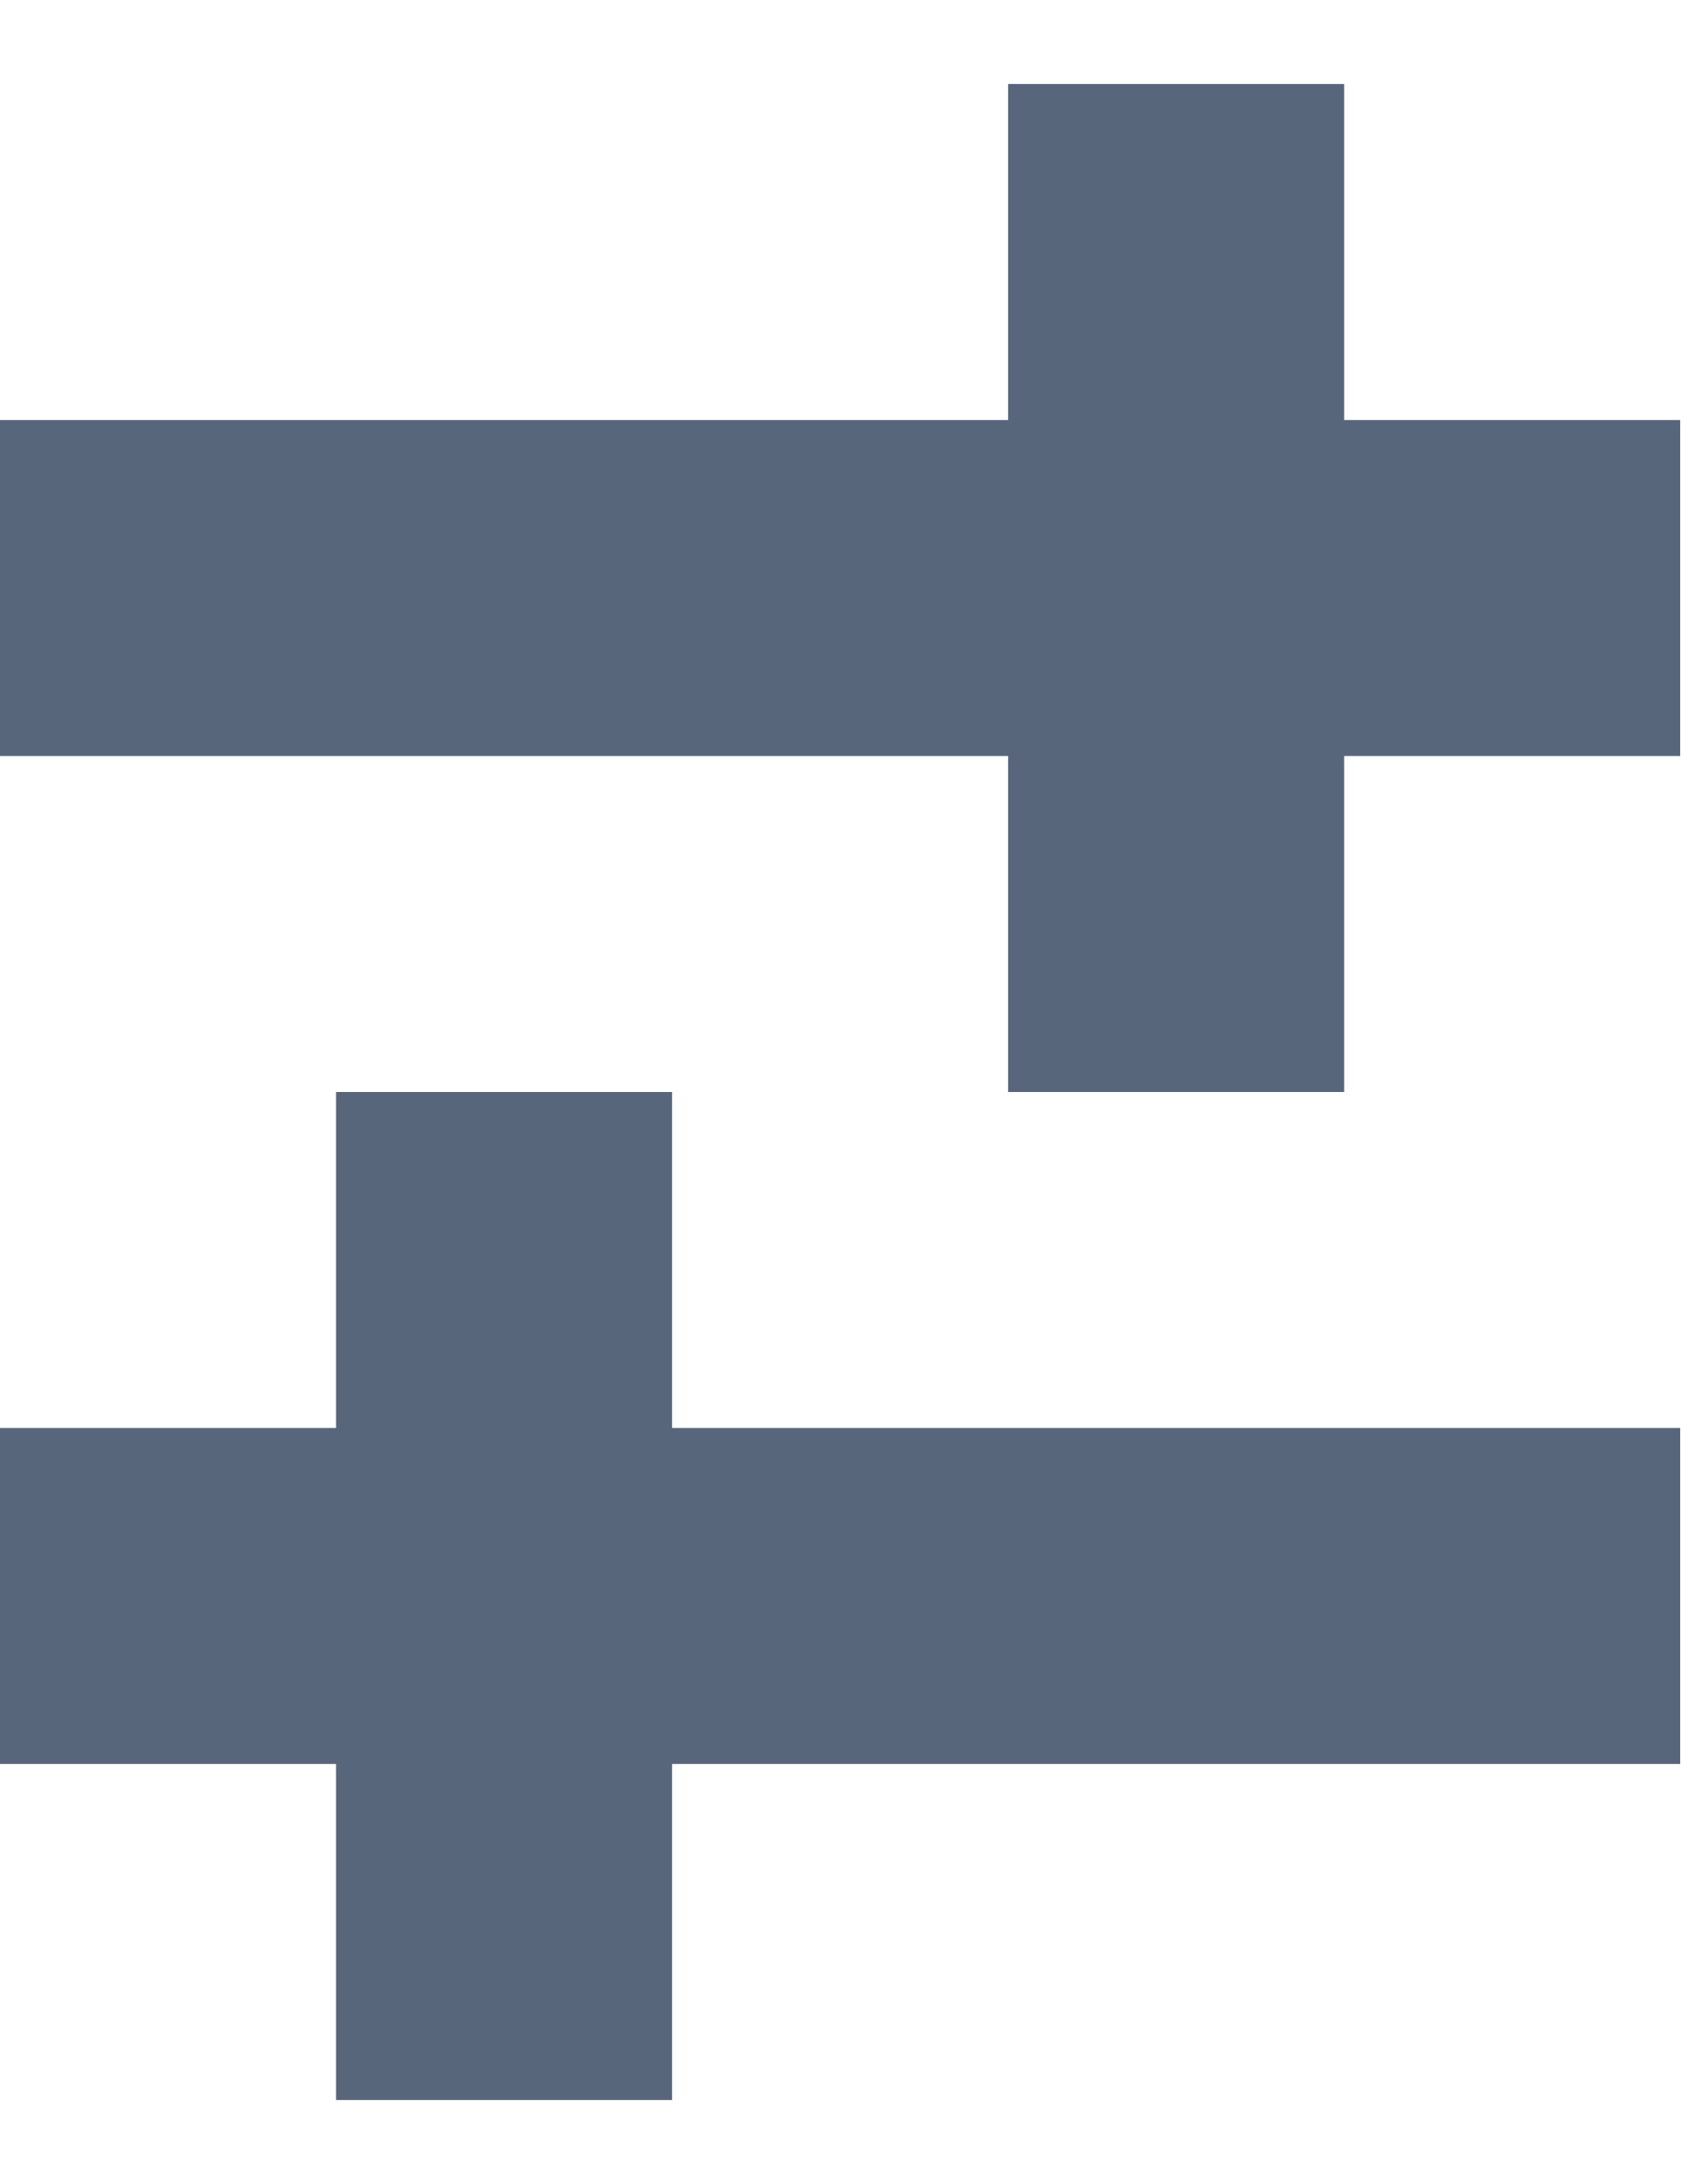
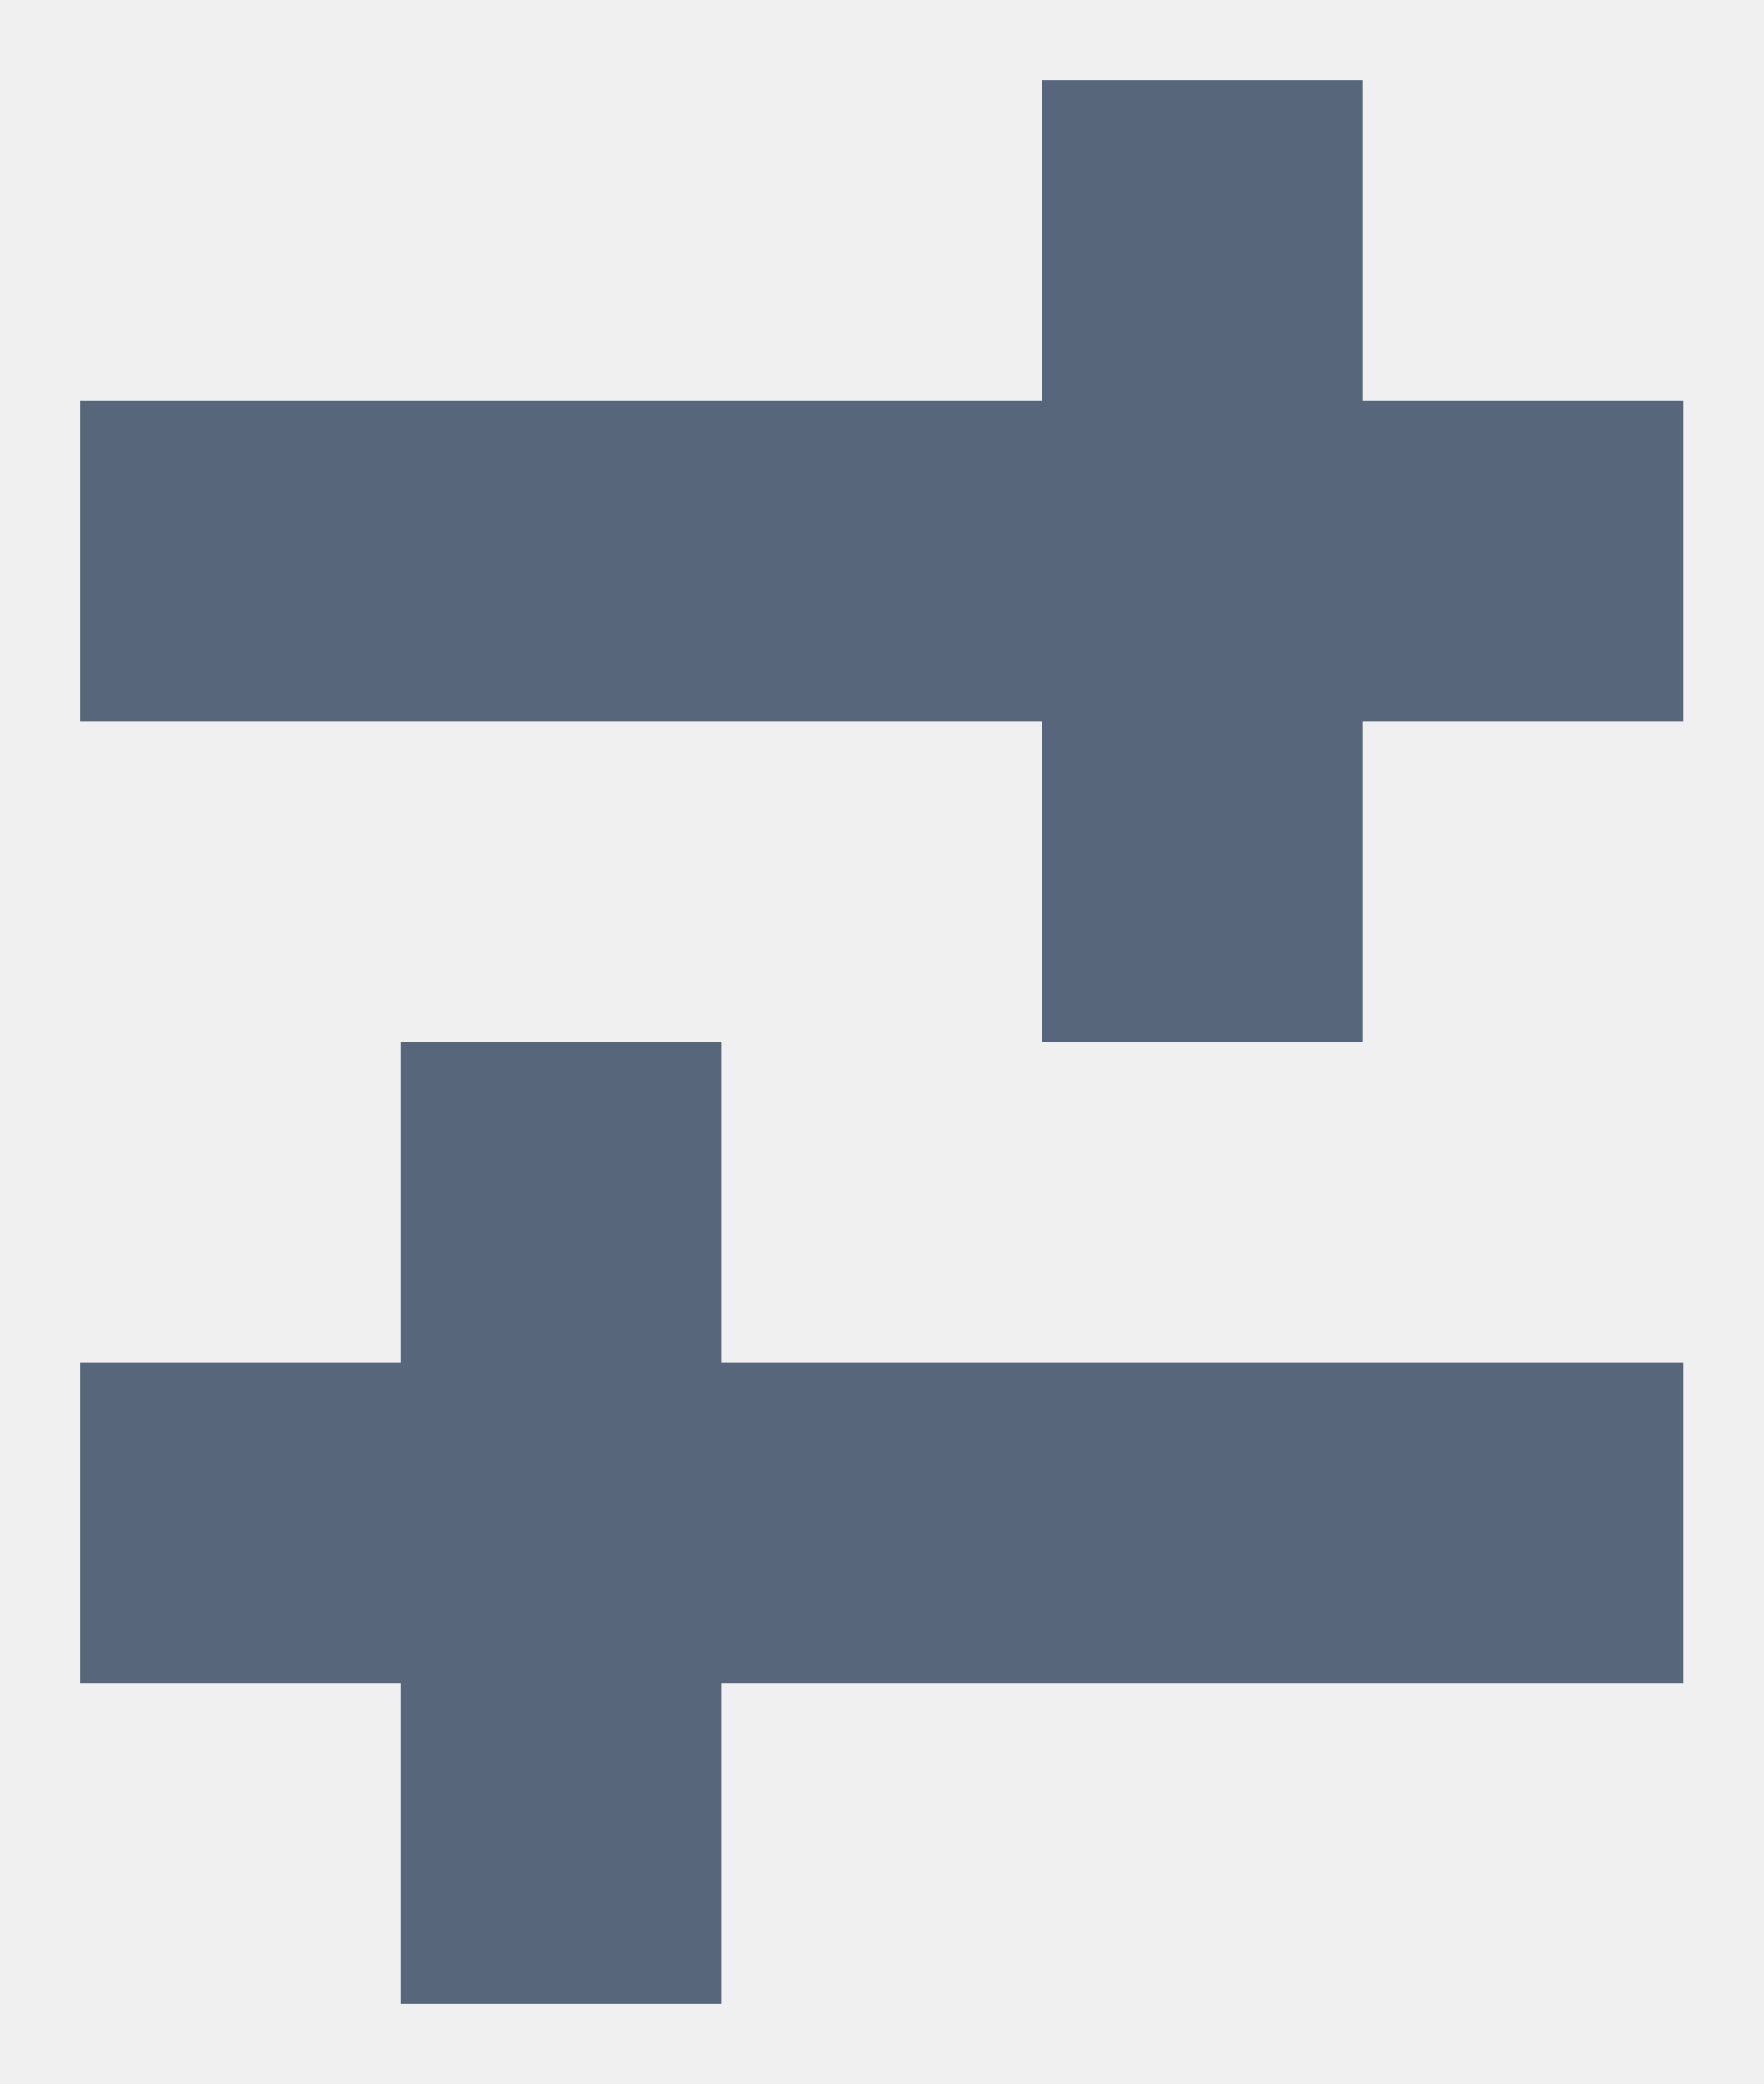
- <svg xmlns="http://www.w3.org/2000/svg" width="10" height="13" viewBox="0 0 10 13" fill="none">
-   <rect width="10" height="13" fill="#1E1E1E" />
-   <g id="iPhone SE - slider 01">
-     <g clip-path="url(#clip0_0_1)">
-       <rect x="-24" y="-701" width="320" height="3515" rx="16" fill="white" />
-       <g id="Main">
-         <g id="Controls">
-           <g id="Top">
-             <g id="Page title">
-               <g id="Filters">
-                 <path id="Vector" d="M10 2.5V4.5H8V6.5H6V4.5H0V2.5H6V0.5H8V2.5H10ZM4 6.5H2V8.5H0V10.5H2V12.5H4V10.5H10V8.5H4V6.5Z" fill="#57667B" />
-               </g>
-             </g>
-           </g>
-         </g>
-       </g>
-     </g>
-   </g>
-   <defs>
-     <clipPath id="clip0_0_1">
-       <rect x="-24" y="-701" width="320" height="3515" rx="16" fill="white" />
-     </clipPath>
-   </defs>
+ <svg xmlns="http://www.w3.org/2000/svg" width="11" height="13" viewBox="0 0 11 13" fill="none">
+   <path d="M10.5 2.5V4.5H8.5V6.5H6.5V4.5H0.5V2.5H6.5V0.5H8.5V2.5H10.5ZM4.5 6.5H2.5V8.5H0.5V10.5H2.5V12.5H4.5V10.5H10.5V8.5H4.5V6.5Z" fill="#57667B" />
</svg>
